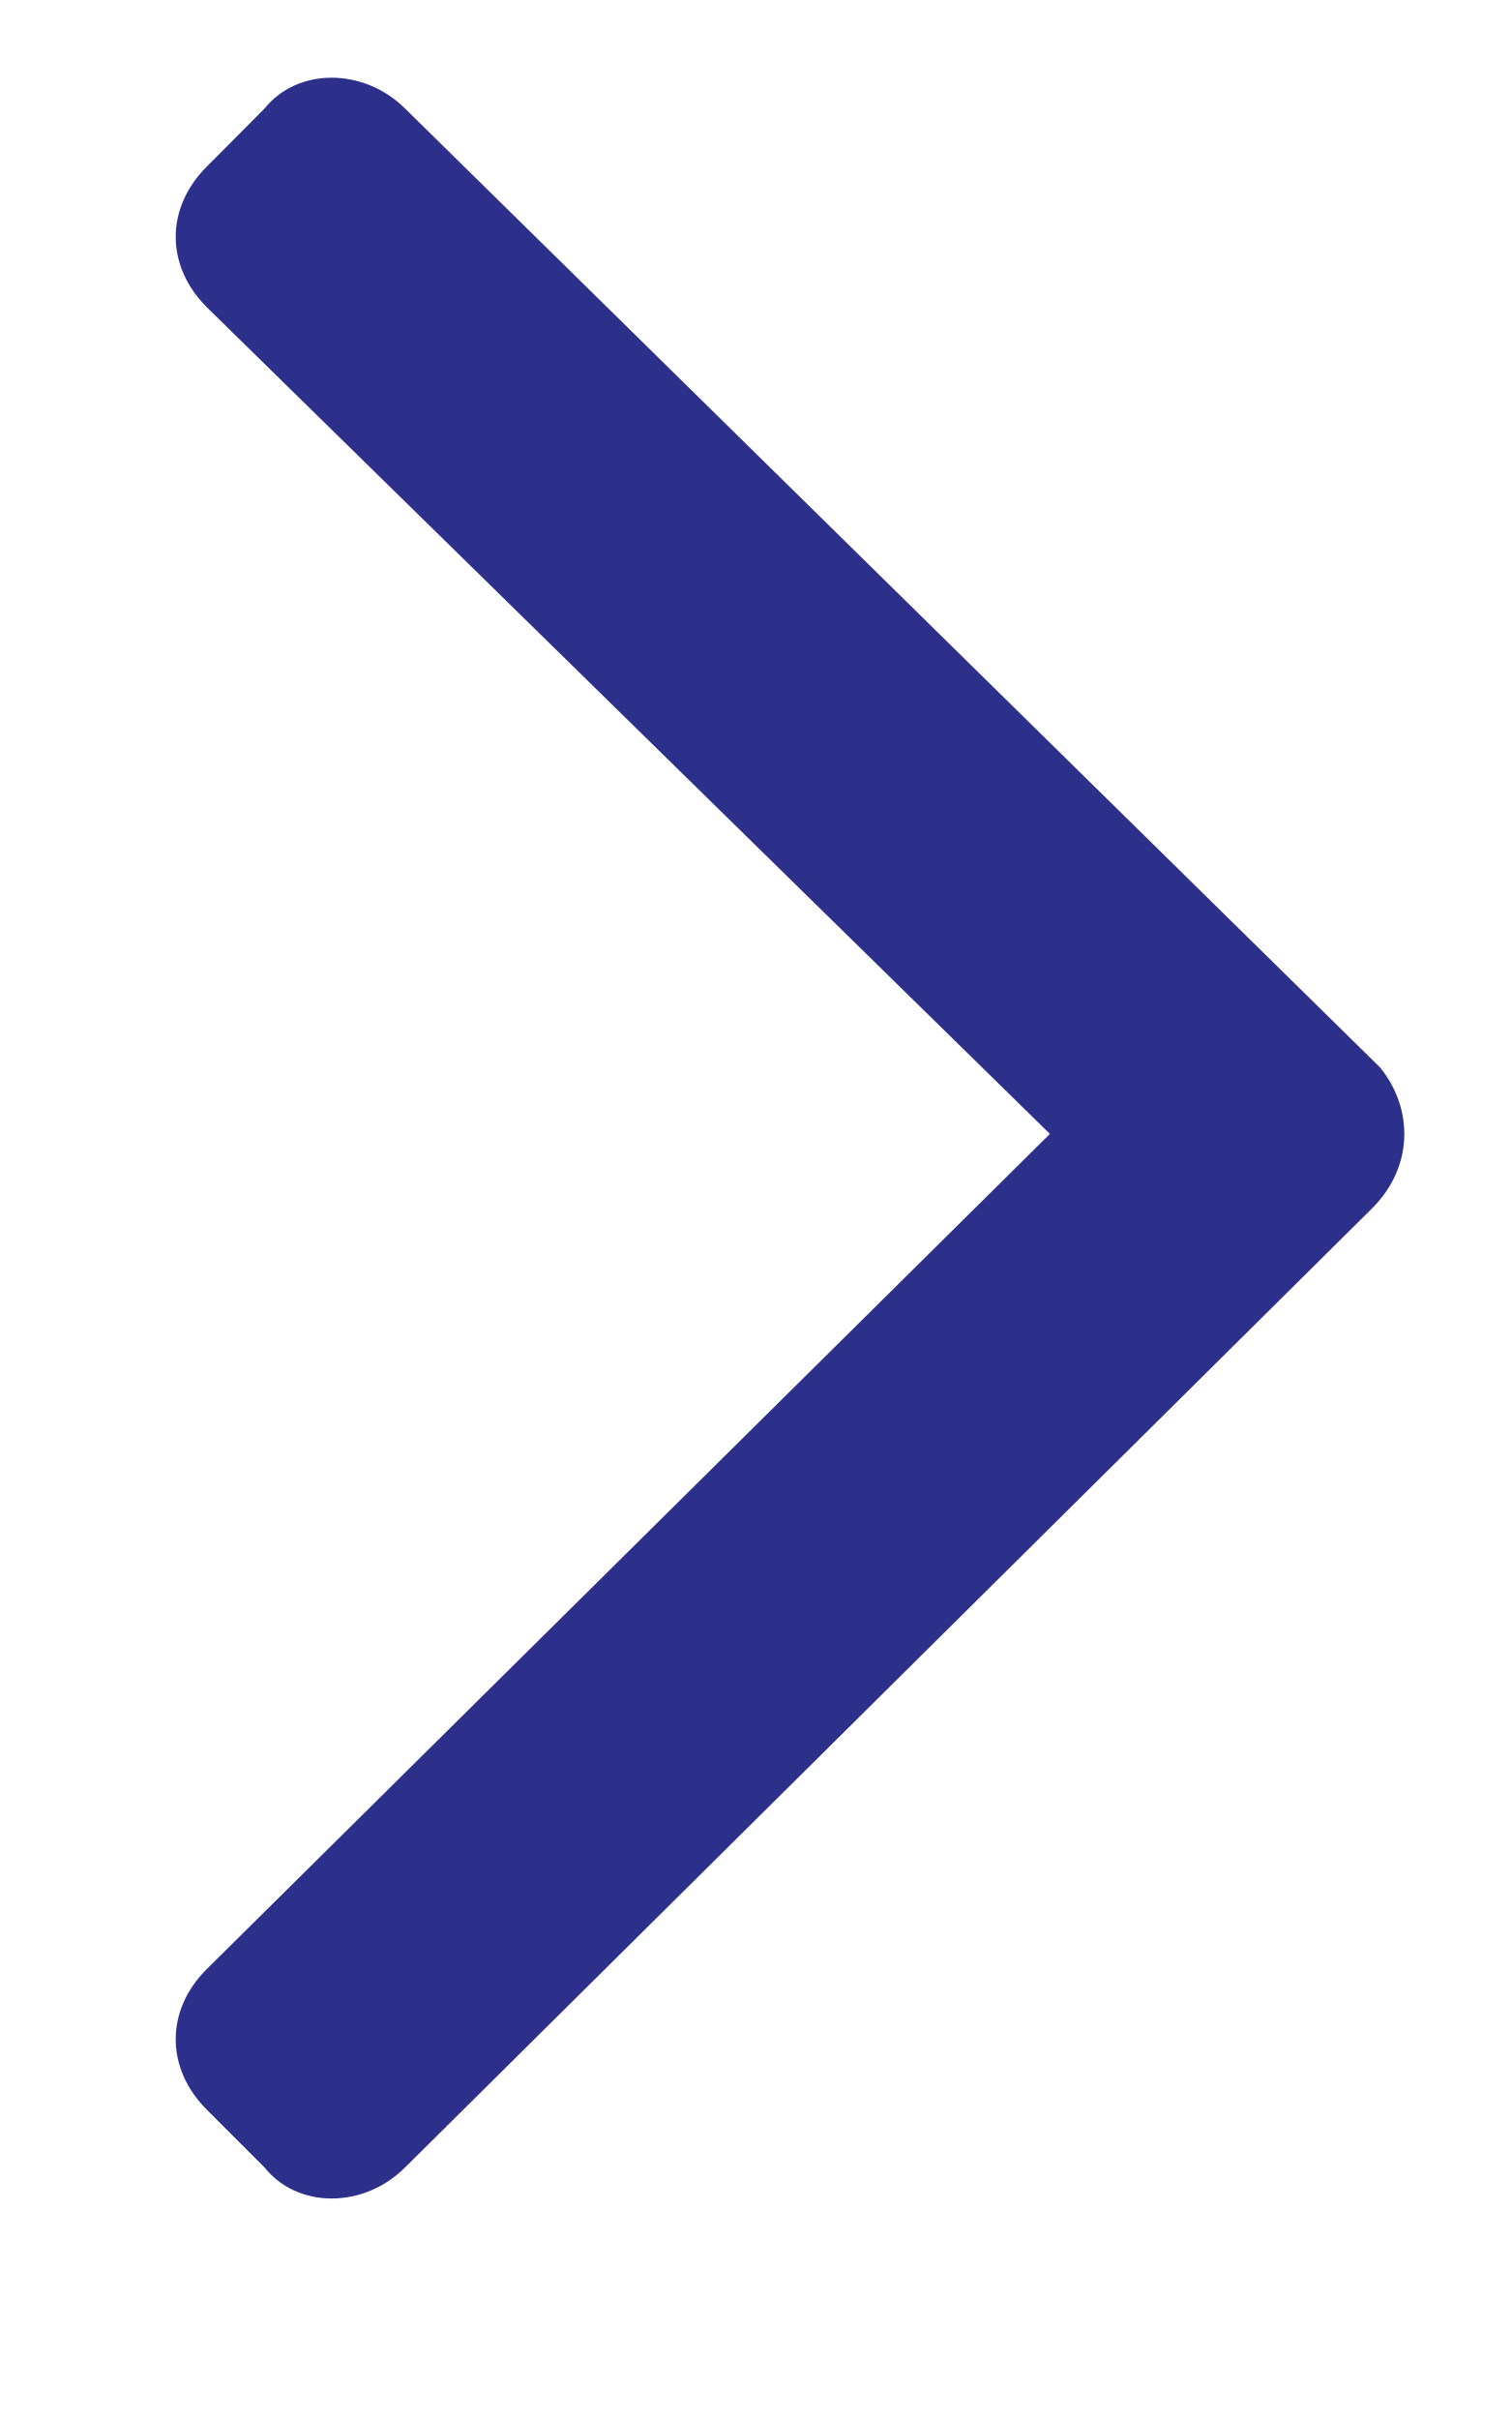
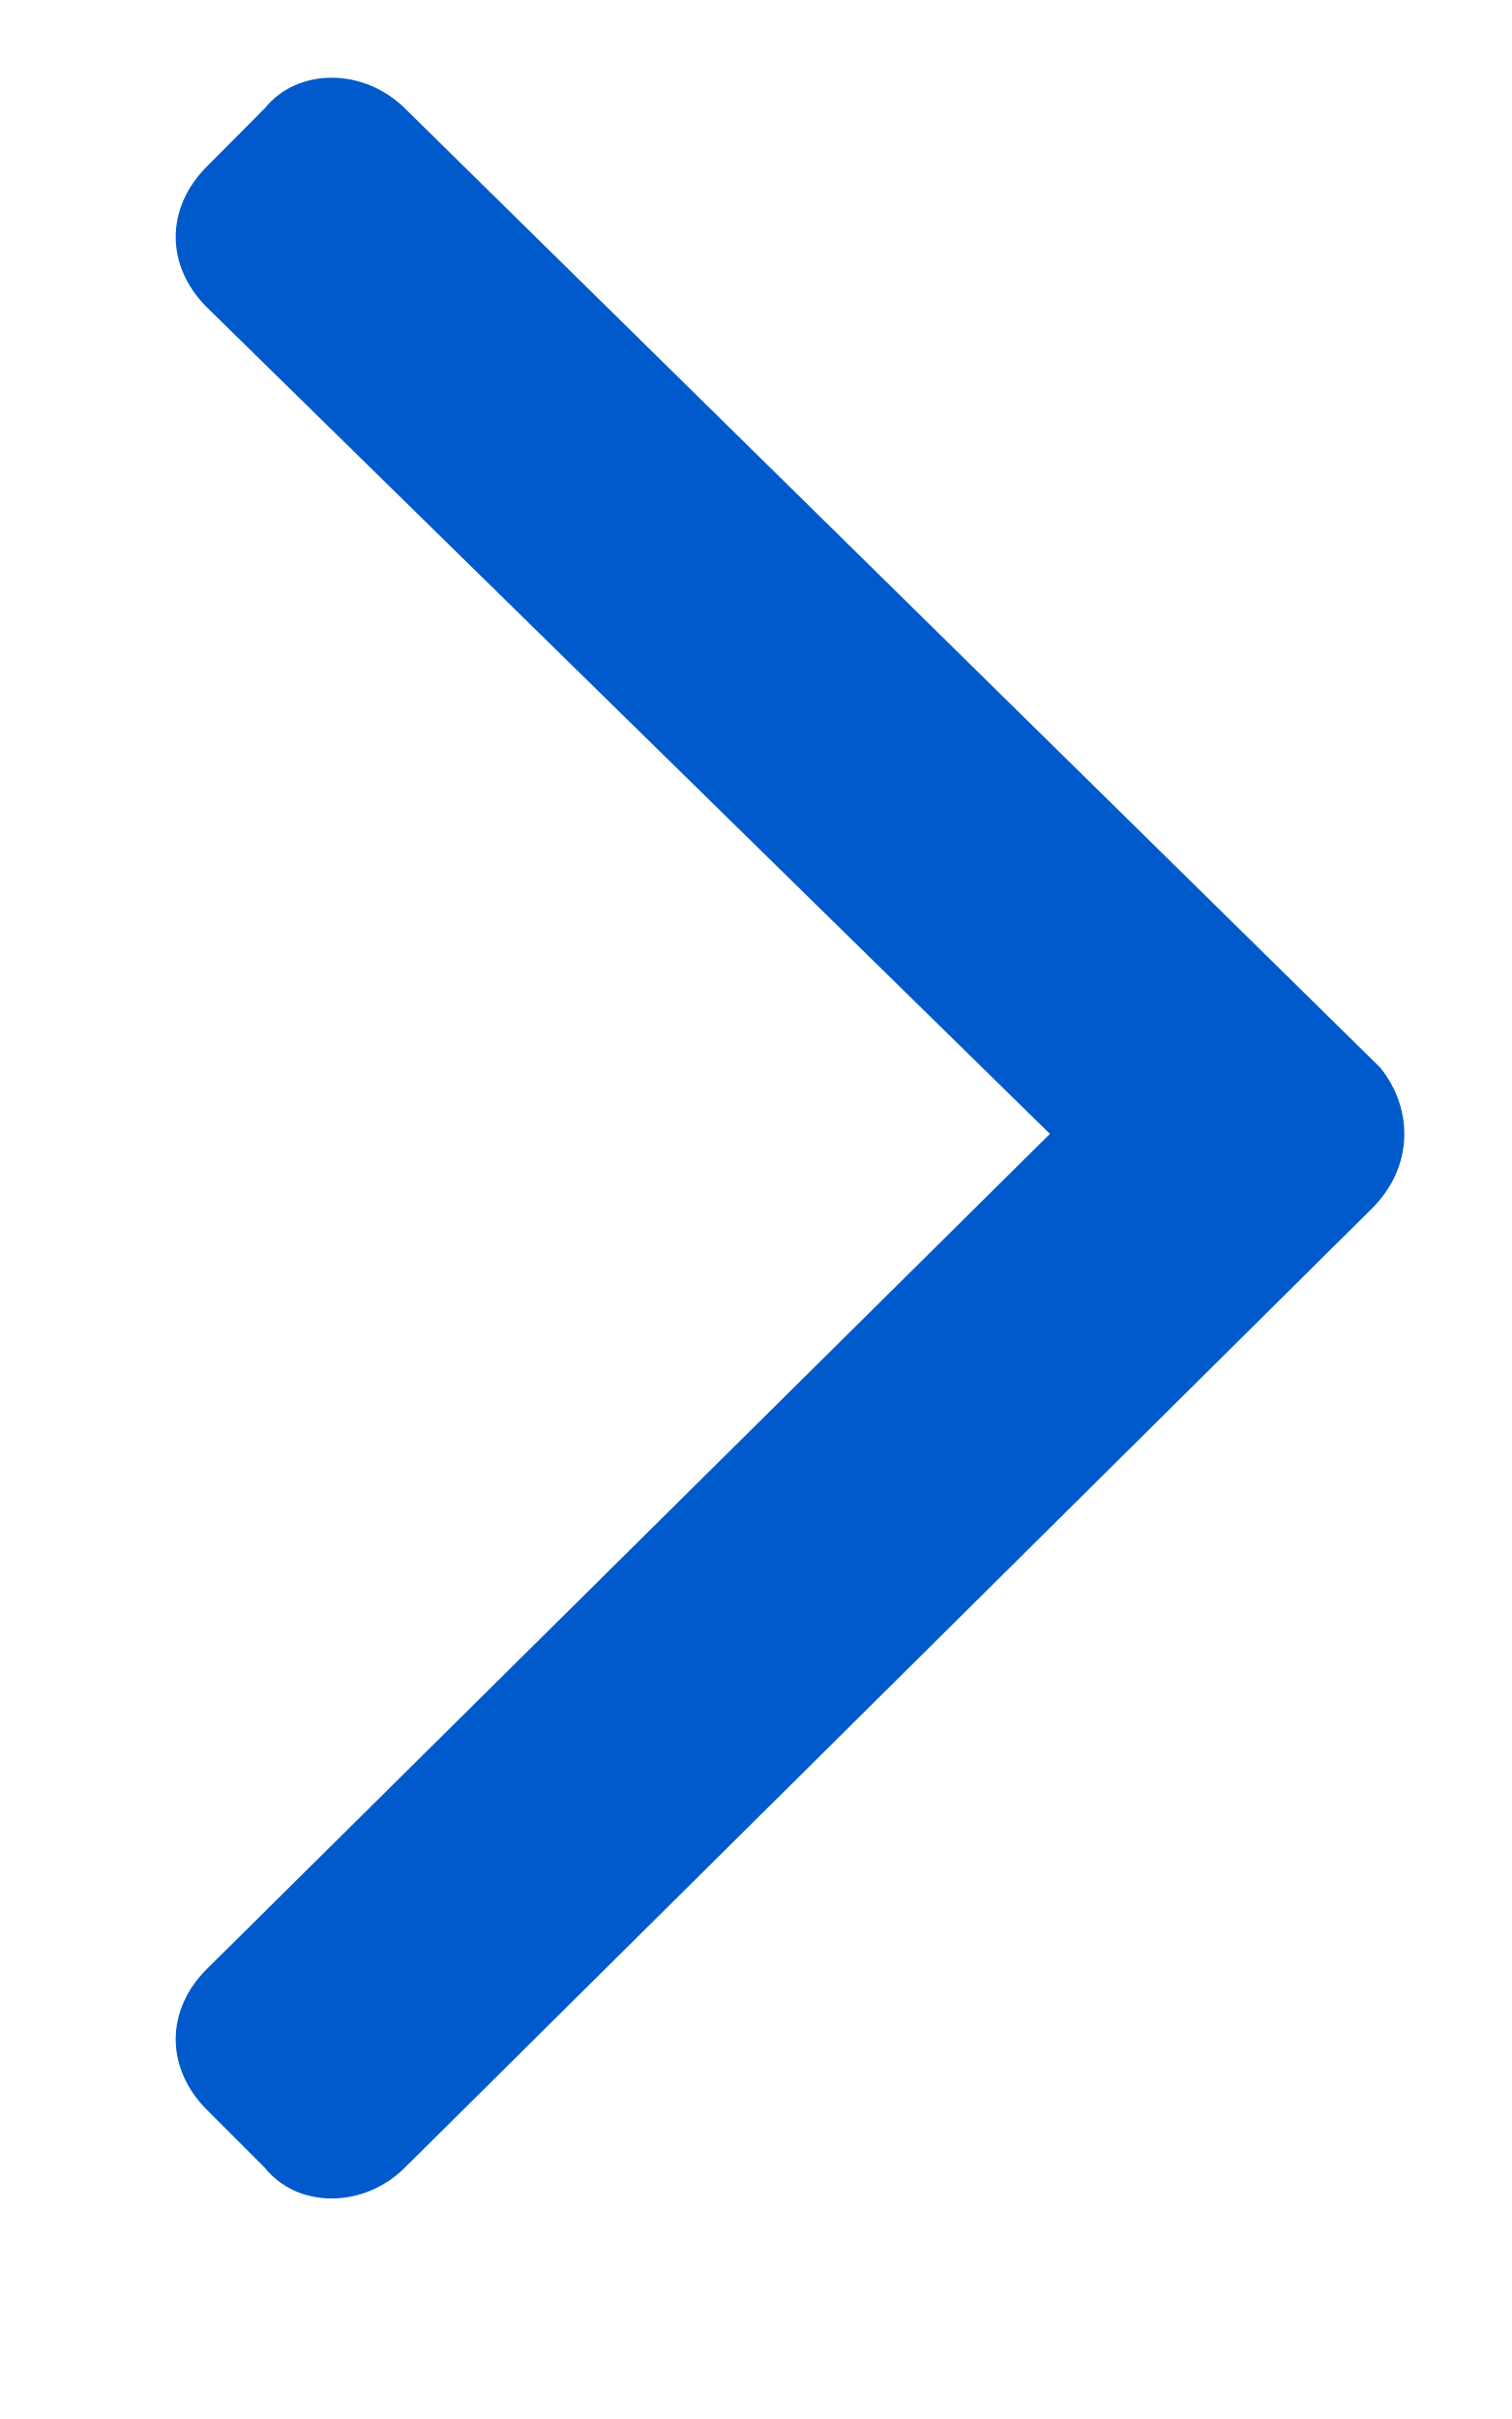
<svg xmlns="http://www.w3.org/2000/svg" width="5" height="8" viewBox="0 0 5 8" fill="none">
-   <path d="M4.539 3.996C4.676 3.859 4.676 3.668 4.566 3.531L1.34 0.359C1.203 0.223 0.984 0.223 0.875 0.359L0.684 0.551C0.547 0.688 0.547 0.879 0.684 1.016L3.473 3.75L0.684 6.512C0.547 6.648 0.547 6.84 0.684 6.977L0.875 7.168C0.984 7.305 1.203 7.305 1.34 7.168L4.539 3.996Z" fill="#2C308B" />
+   <path d="M4.539 3.996C4.676 3.859 4.676 3.668 4.566 3.531L1.34 0.359C1.203 0.223 0.984 0.223 0.875 0.359L0.684 0.551C0.547 0.688 0.547 0.879 0.684 1.016L3.473 3.75L0.684 6.512C0.547 6.648 0.547 6.84 0.684 6.977L0.875 7.168C0.984 7.305 1.203 7.305 1.34 7.168L4.539 3.996Z" fill="#005ACC" />
</svg>
